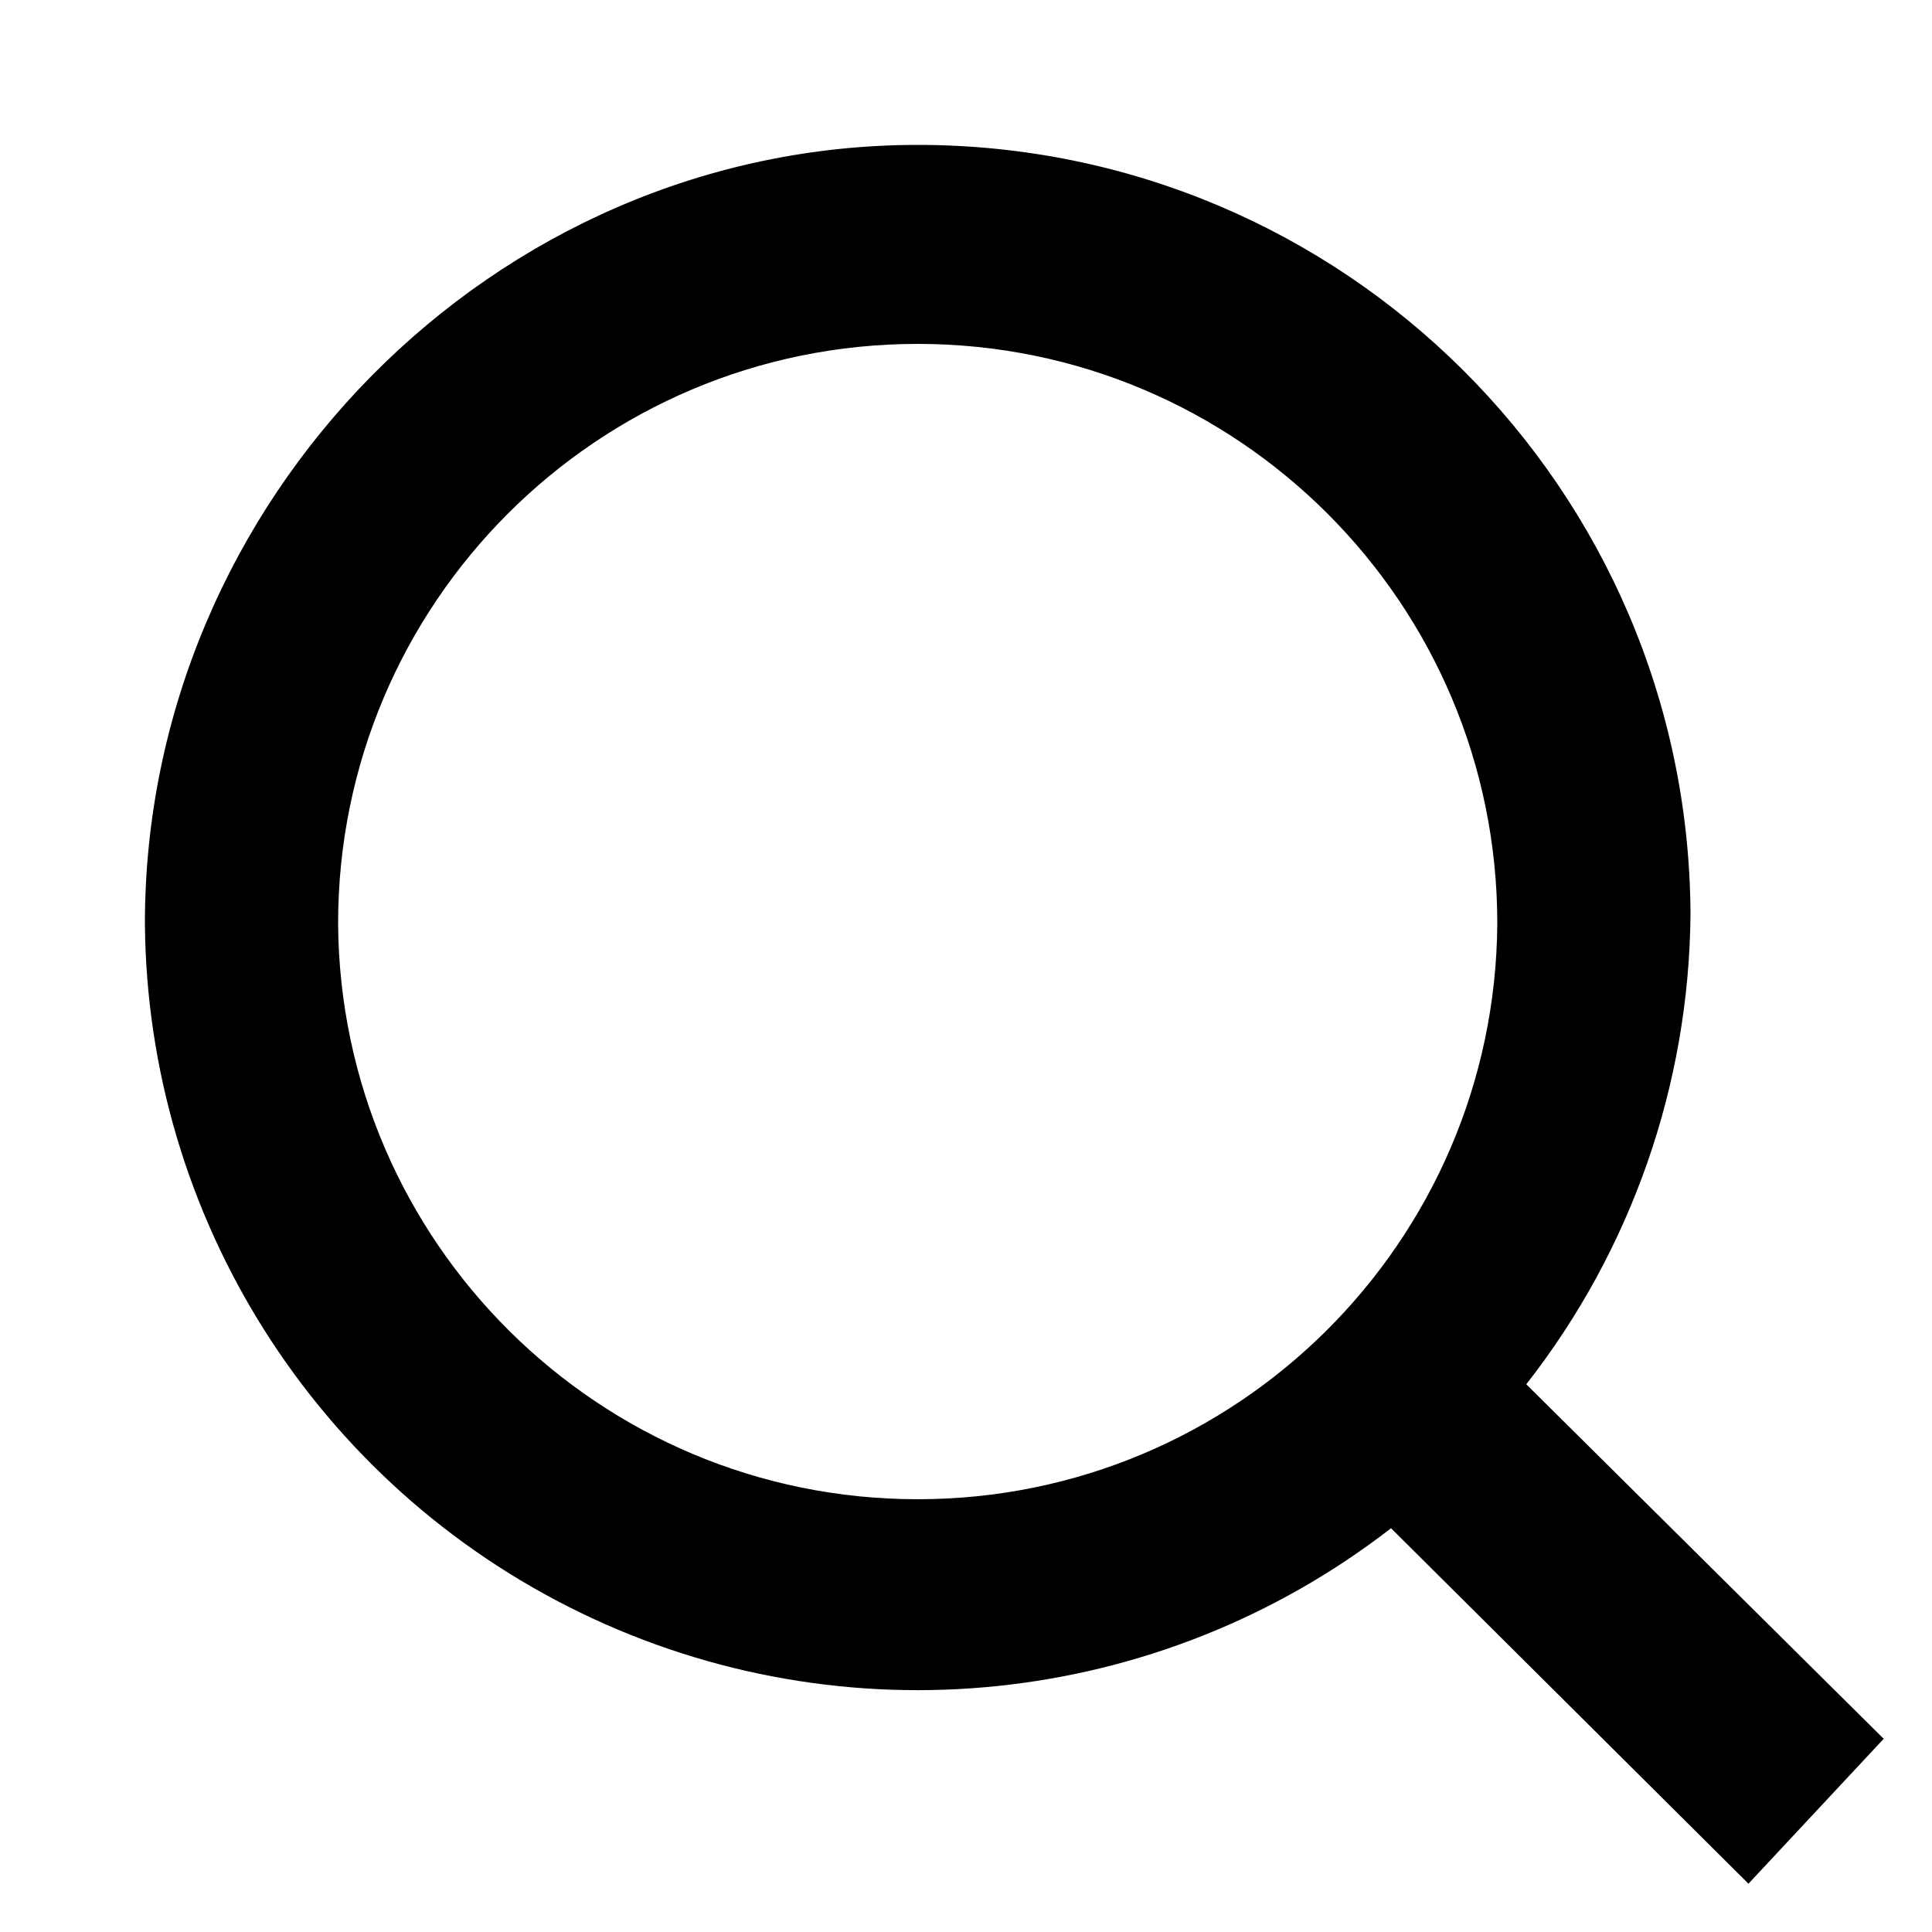
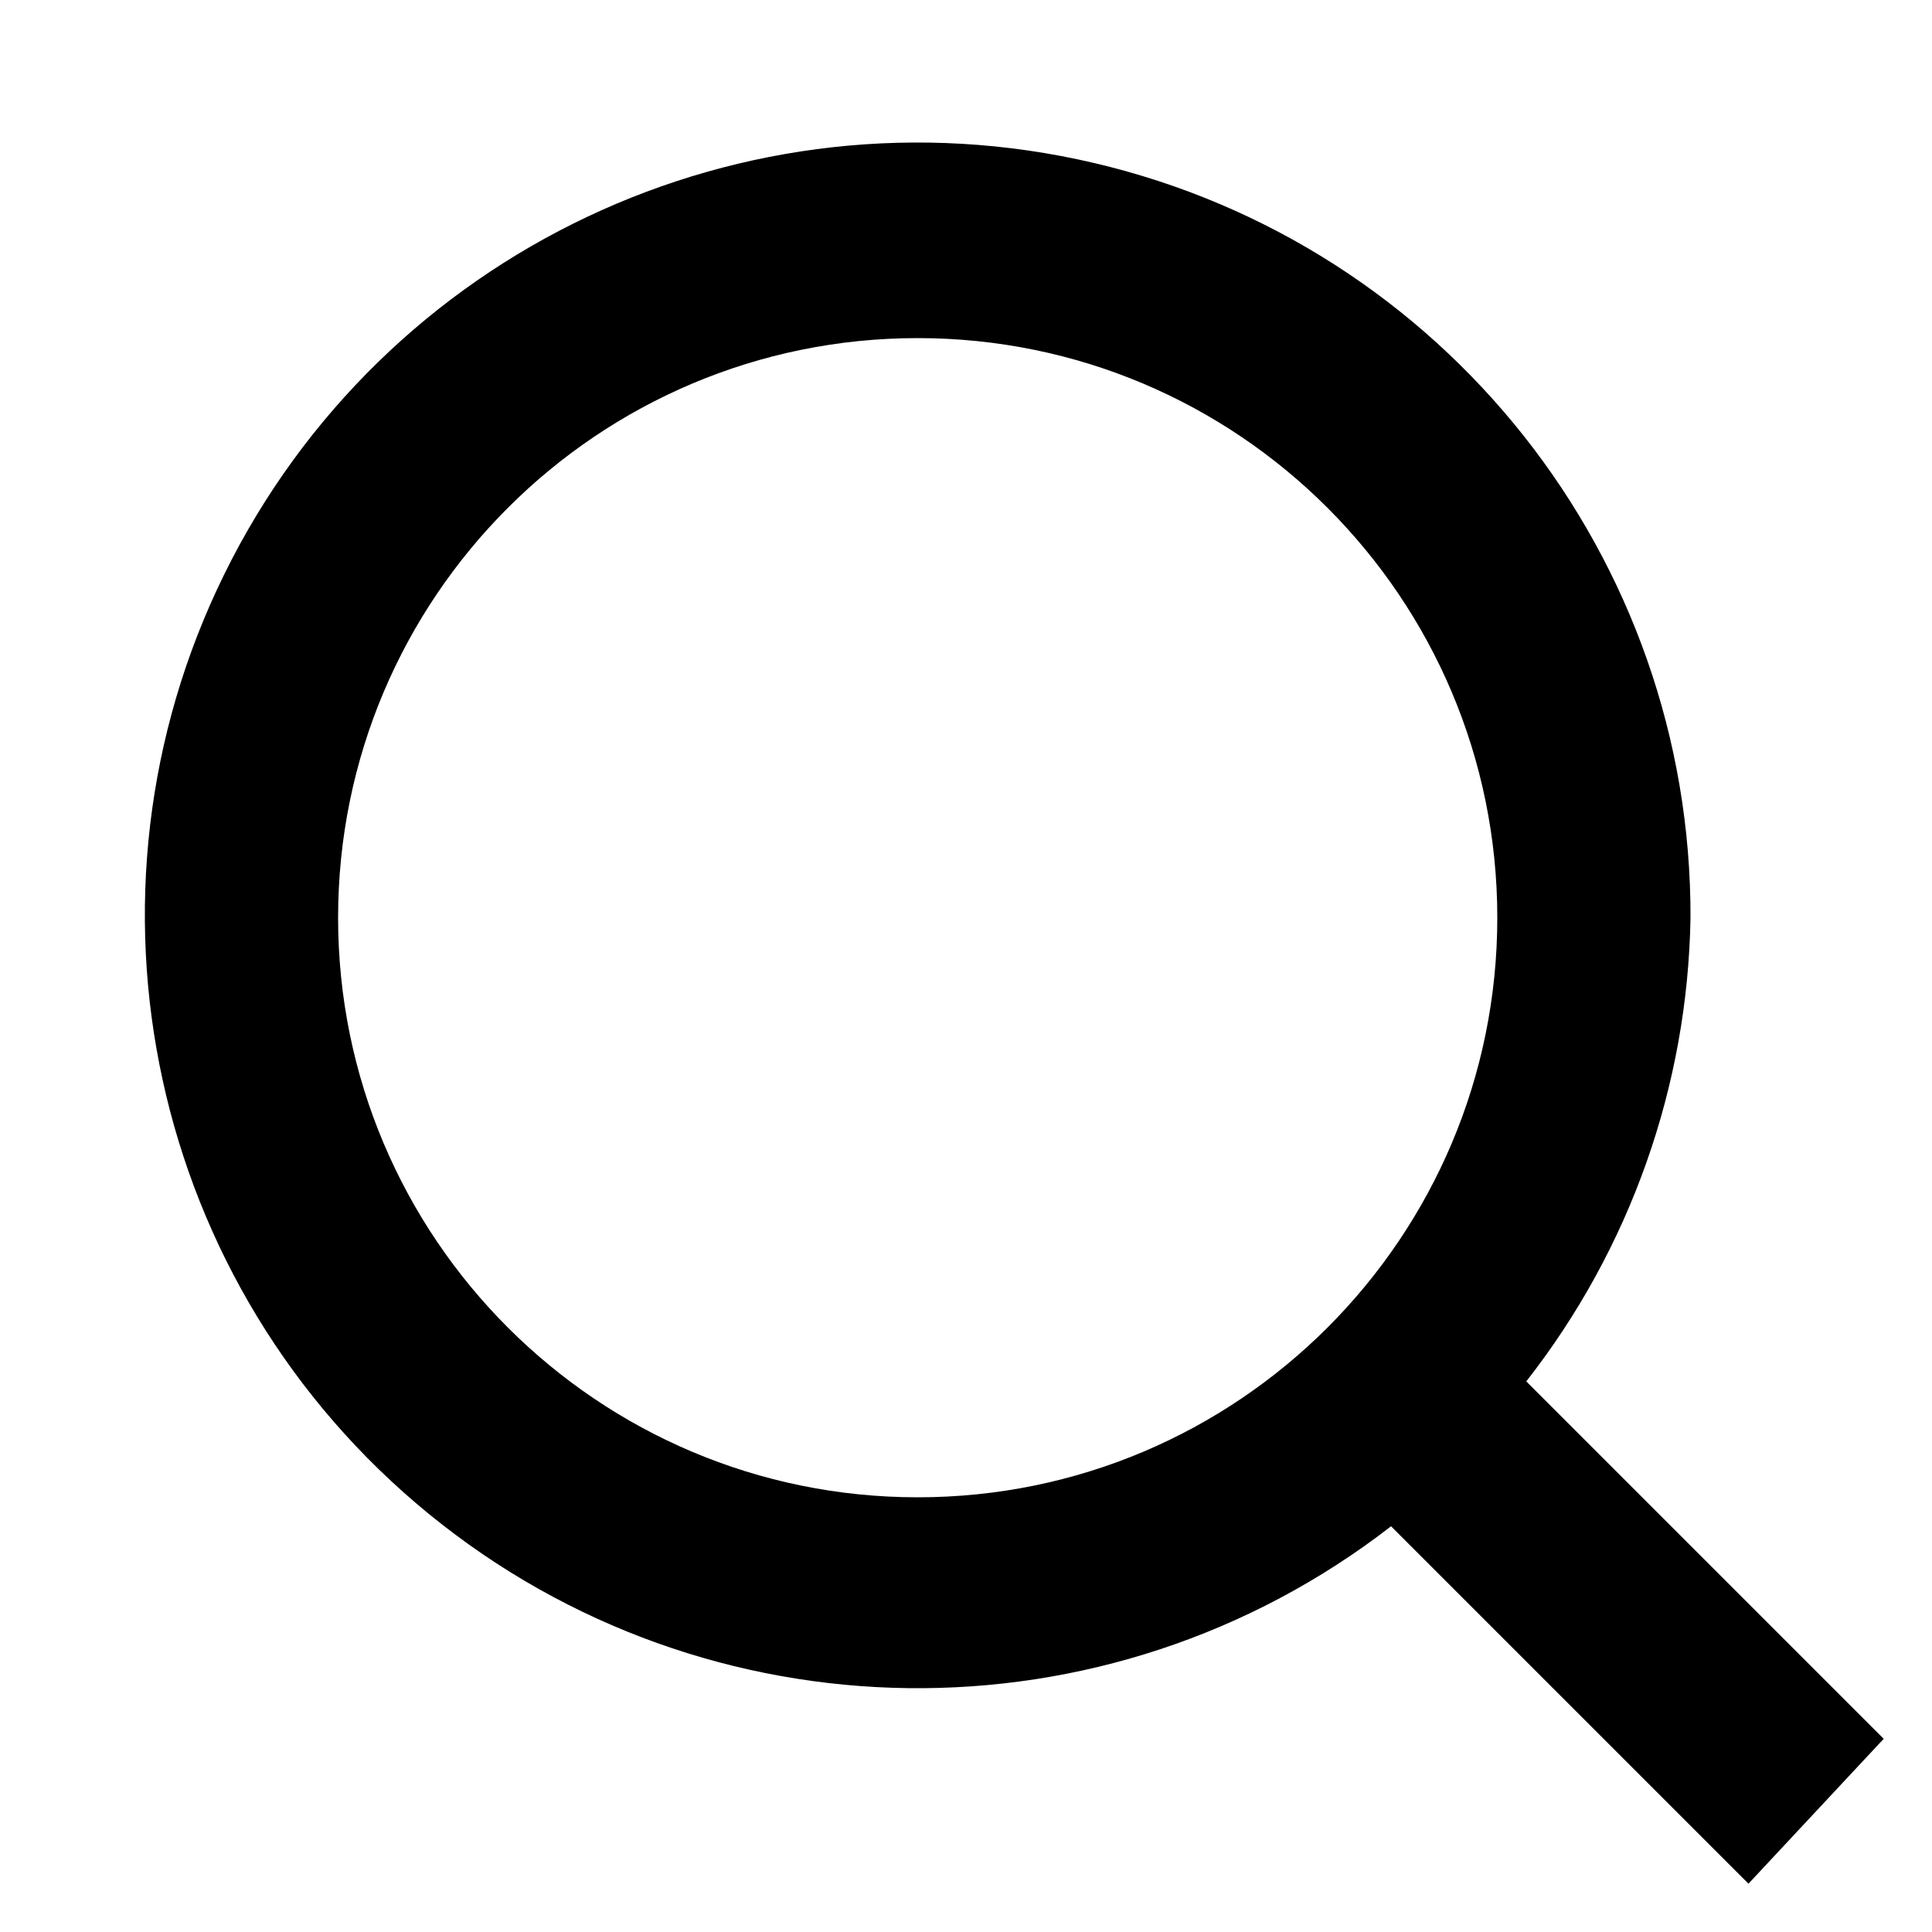
<svg xmlns="http://www.w3.org/2000/svg" width="20" height="20" fill="none">
-   <path fill="#000" d="m19.5 18-3.7-3.67a8 8 0 0 0 1.7-4.87 8 8 0 0 0-8-7.96c-4.4 0-8 3.68-8 8.06a8 8 0 0 0 12.9 6.26l3.7 3.68 1.4-1.5Zm-10-2.48a6 6 0 0 1-6-5.96 6 6 0 0 1 12 0 6 6 0 0 1-6 5.96Z" />
+   <path fill="#000" d="m19.5 18-3.7-3.7a8 8 0 0 0 1.7-4.8 8 8 0 1 0-3.1 6.3l3.7 3.7 1.4-1.5Zm-10-2.5a6 6 0 0 1-6-6 6 6 0 0 1 12 0 6 6 0 0 1-6 6Z" />
</svg>
